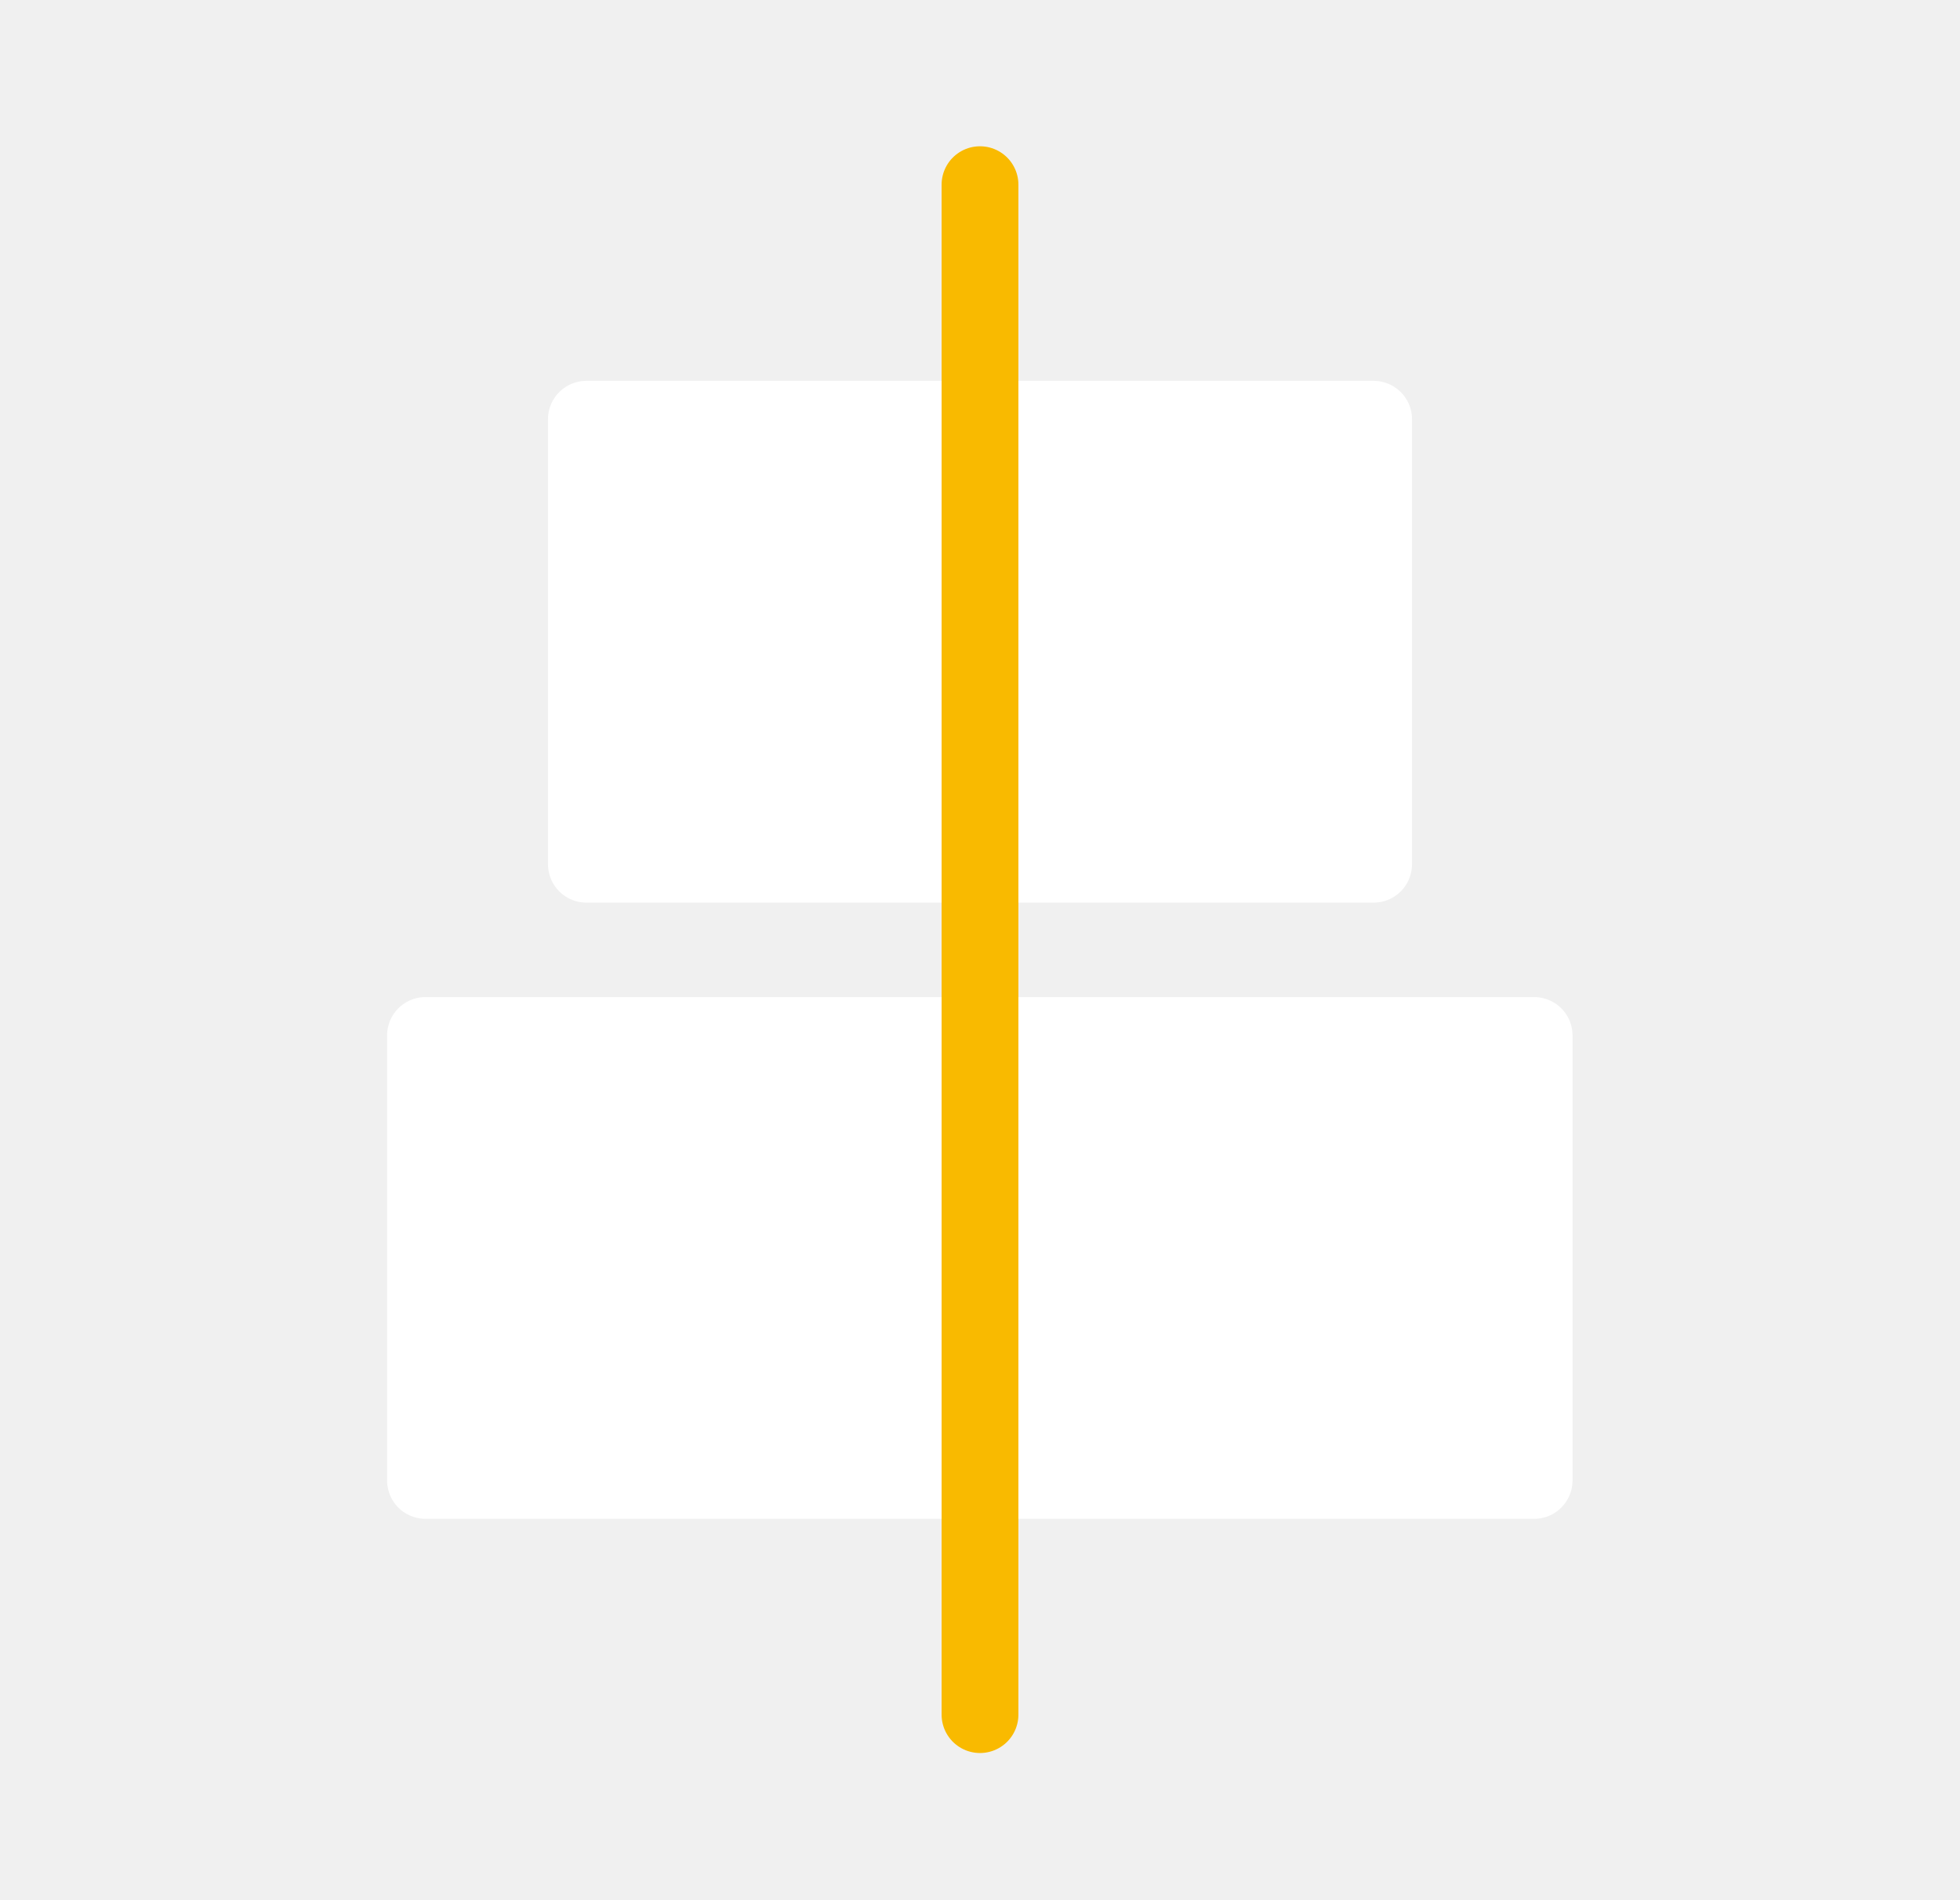
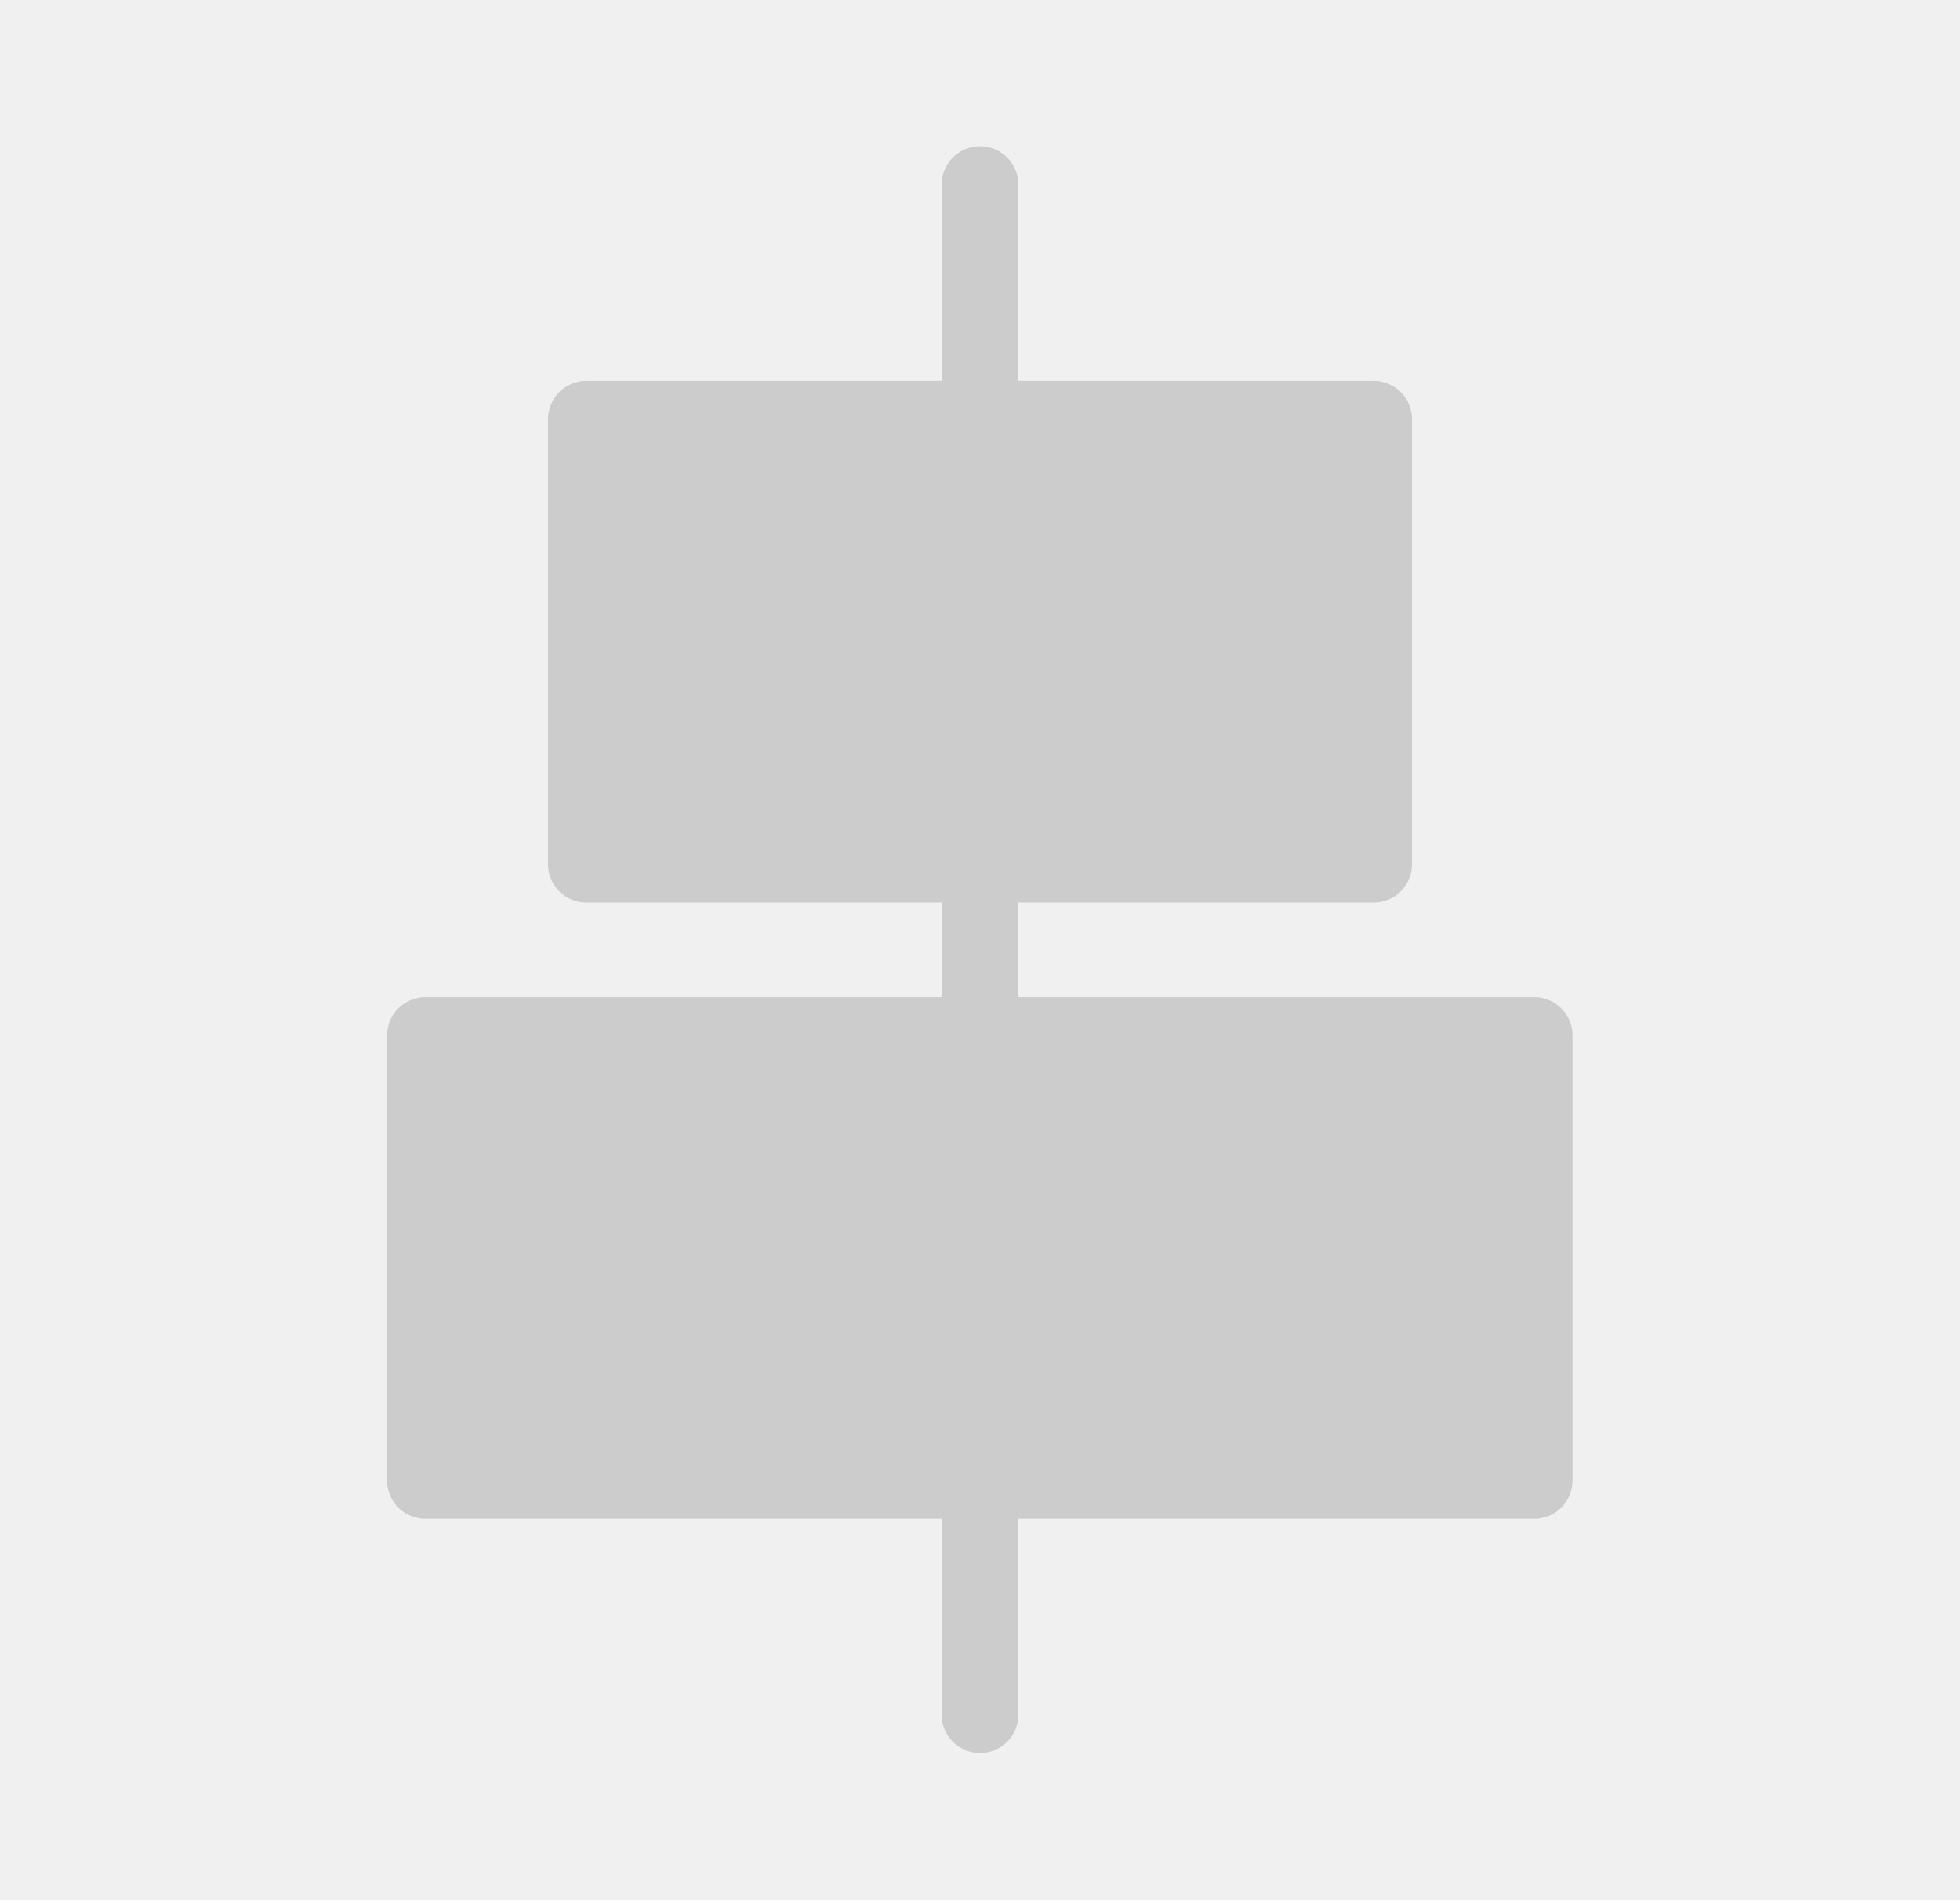
<svg xmlns="http://www.w3.org/2000/svg" viewBox="0 0 51.04 49.47">
  <defs>
-     <style>.cls-1,.cls-3{fill:none;}.cls-2{fill:#fff;stroke:#fff;stroke-linejoin:round;}.cls-2,.cls-3{stroke-linecap:round;stroke-width:2px;}.cls-3{stroke:#f9ba00;stroke-miterlimit:10;}</style>
+     <style>.cls-1,.cls-3{fill:none;}.cls-2{fill:#CCCCCC;stroke:#CCCCCC;stroke-linejoin:round;}.cls-2,.cls-3{stroke-linecap:round;stroke-width:2px;}.cls-3{stroke:#CCCCCC;stroke-miterlimit:10;}</style>
  </defs>
  <g id="Calque_2" data-name="Calque 2">
    <g id="Calque_1-2" data-name="Calque 1">
      <polyline class="cls-1" points="6.8 0 51.04 0 51.04 49.47 0 49.47 0 0 6.8 0" />
      <rect class="cls-2" x="15.27" y="10.91" width="20.5" height="11.59" transform="translate(51.04 33.42) rotate(-180)" />
      <rect class="cls-2" x="11.09" y="26.96" width="28.87" height="11.59" transform="translate(51.04 65.52) rotate(-180)" />
      <line class="cls-3" x1="25.52" y1="4.81" x2="25.52" y2="44.66" />
    </g>
  </g>
</svg>
